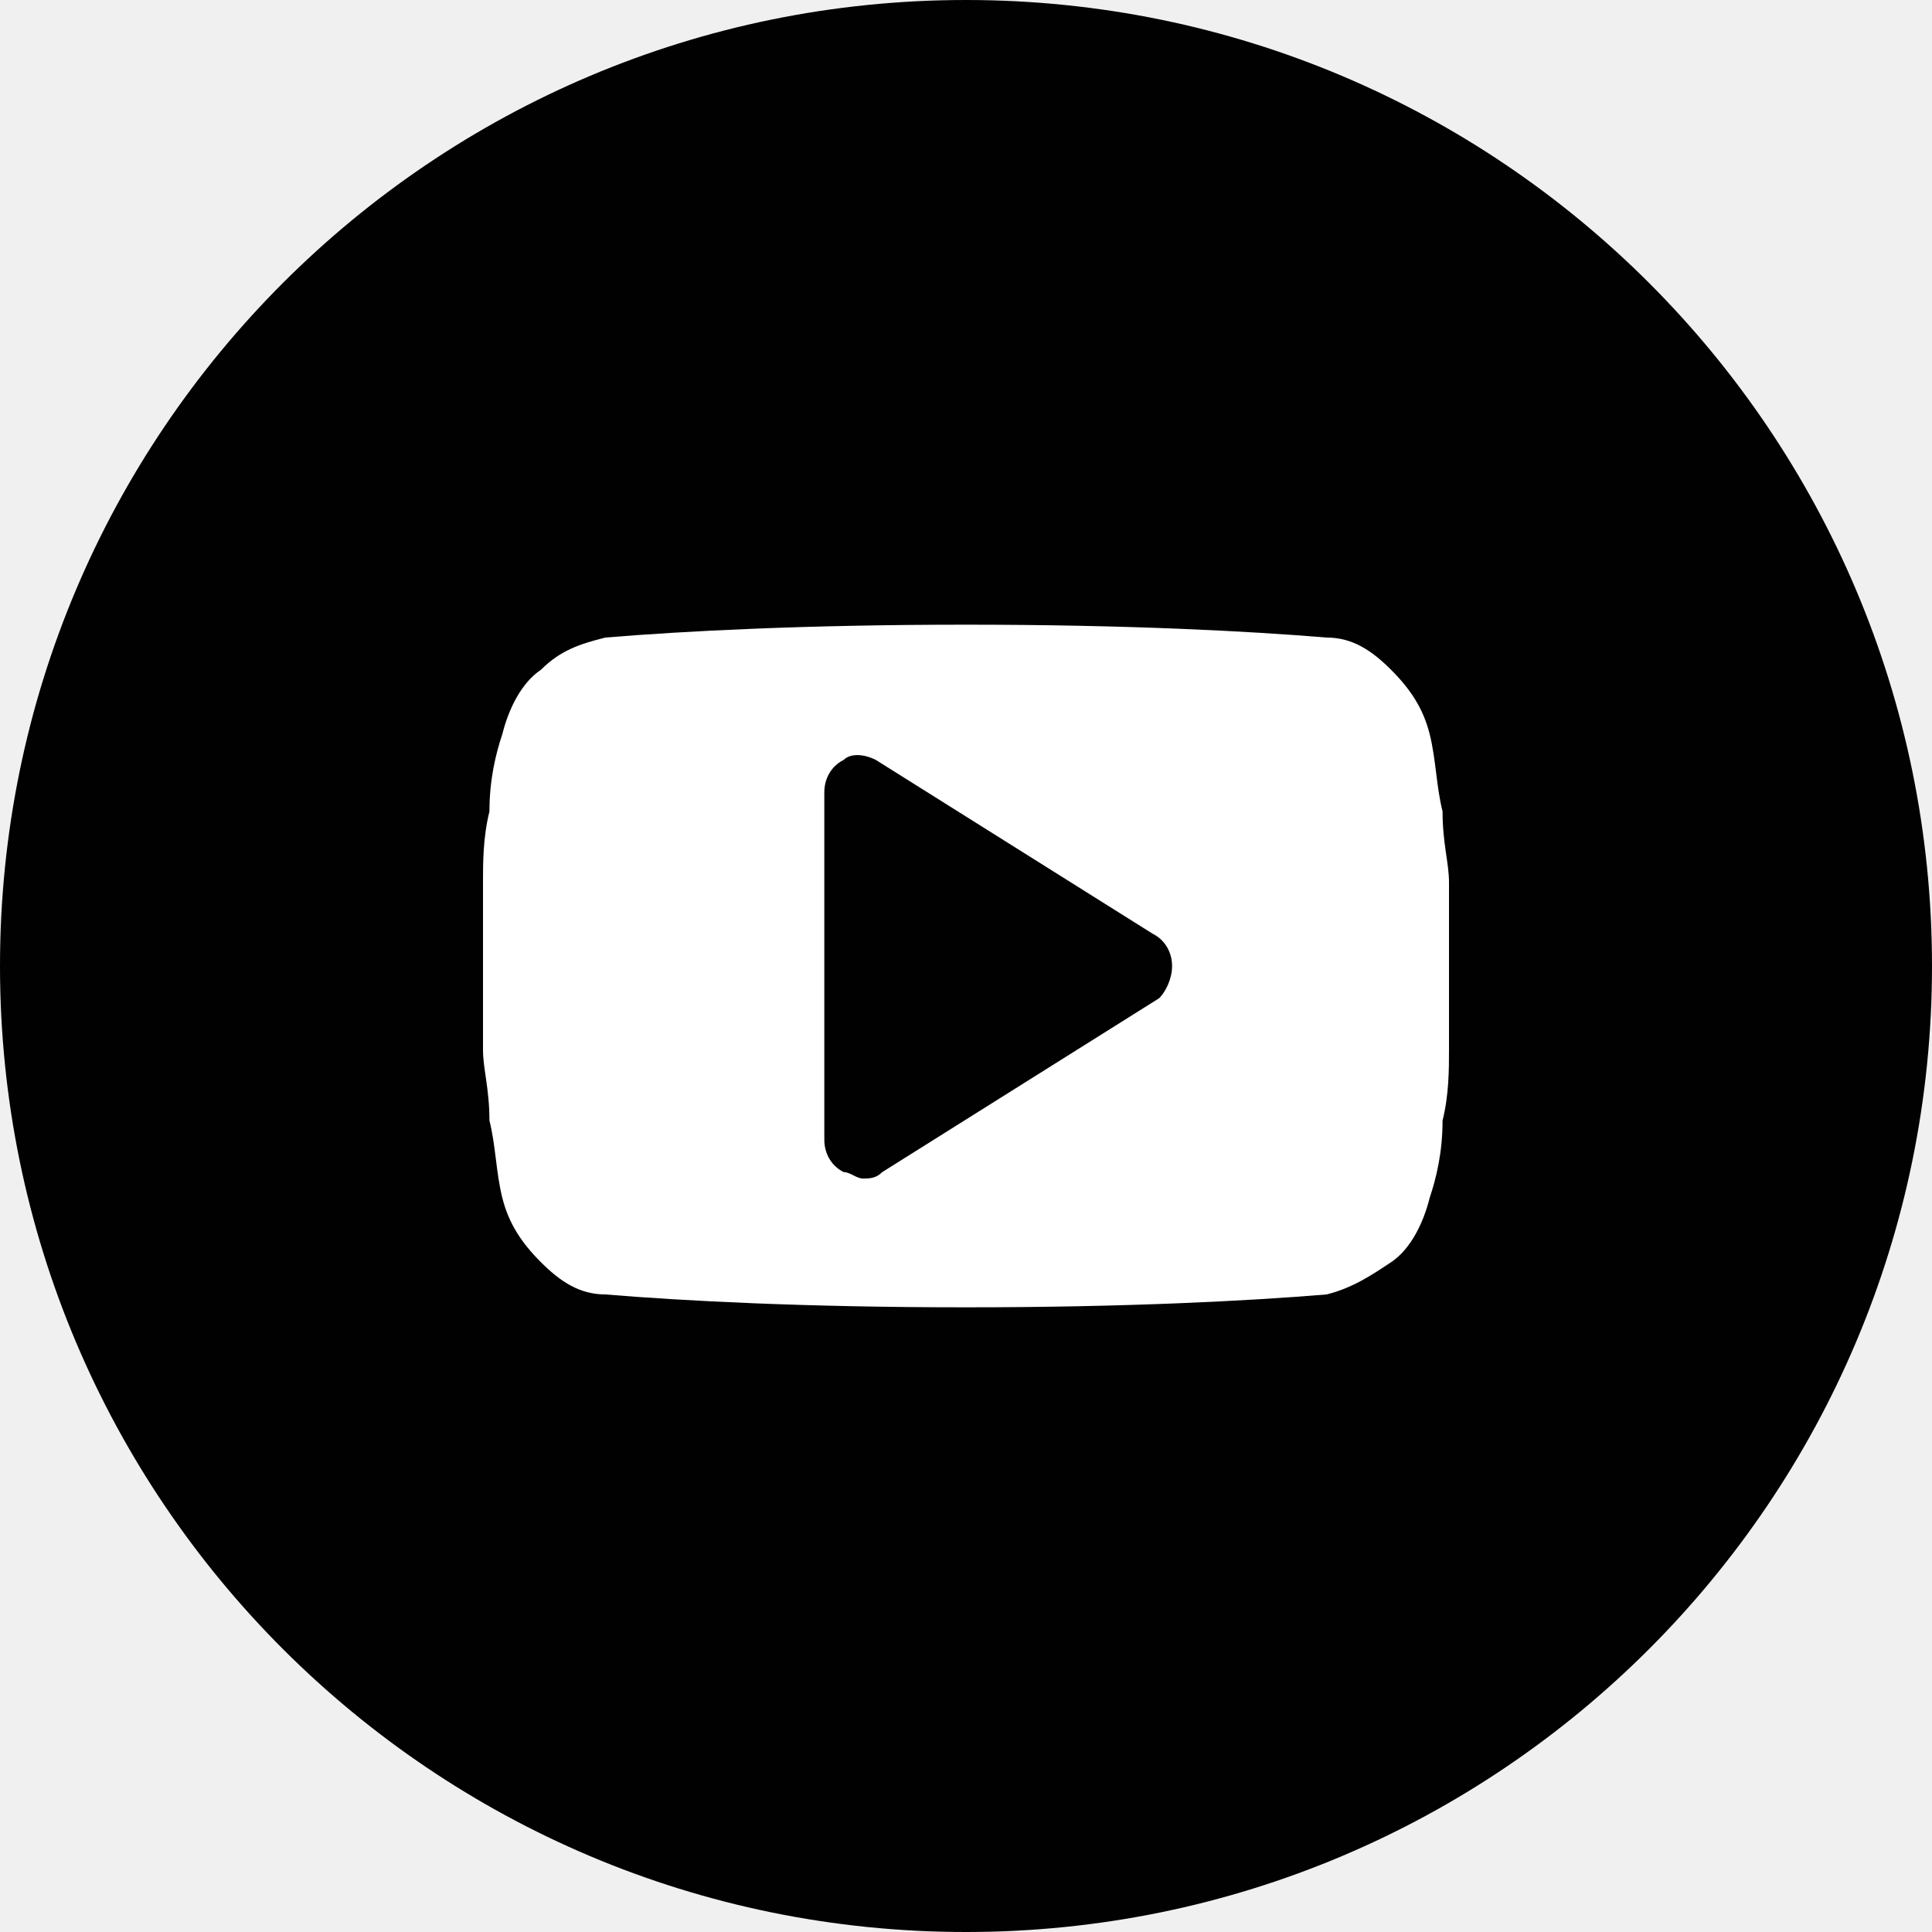
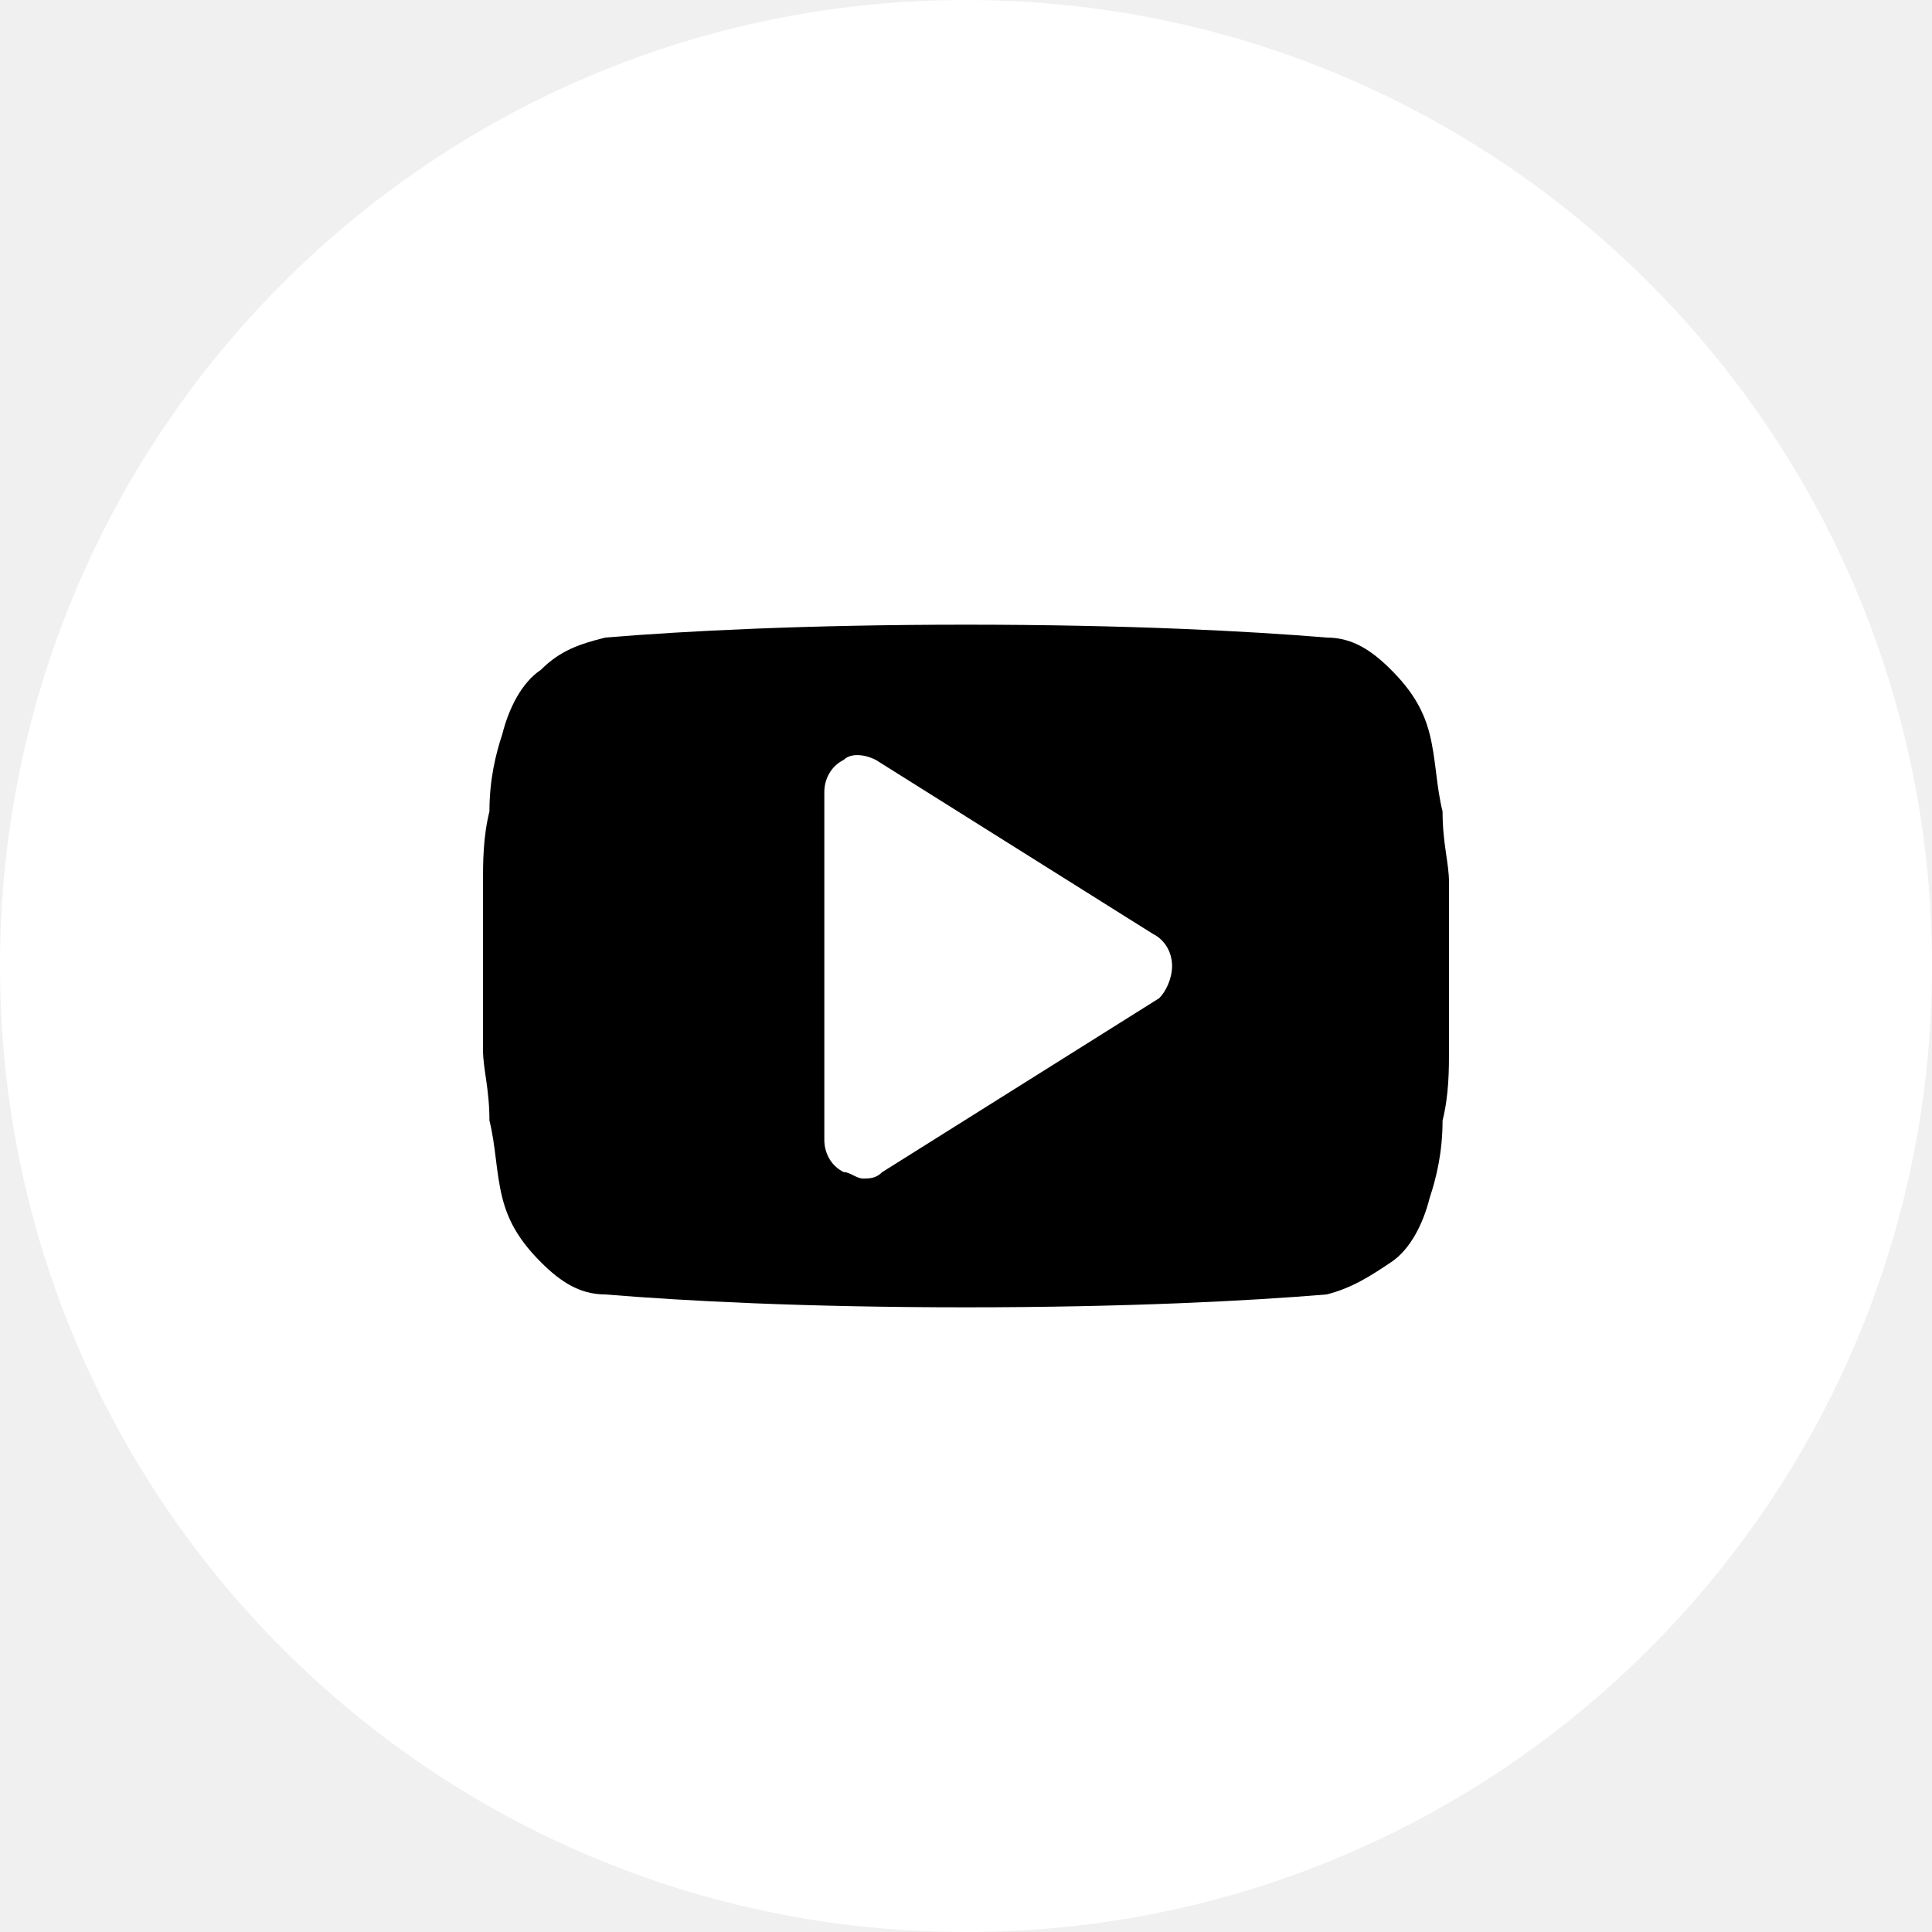
- <svg xmlns="http://www.w3.org/2000/svg" version="1.1" id="Vrstva_1" x="0px" y="0px" width="30px" height="30px" viewBox="0 0 30 30" style="enable-background:new 0 0 30 30;" xml:space="preserve">
+ <svg xmlns="http://www.w3.org/2000/svg" version="1.1" id="Vrstva_1" x="0px" y="0px" viewBox="0 0 30 30" style="enable-background:new 0 0 30 30;" xml:space="preserve">
  <style type="text/css">
- 	.st0{fill:#010101;}
- 	.st1{fill:#FFFFFF;}
+ 	.st0{fill:#ffffff;}
+ 	.st1{fill:#000000;}
</style>
  <g>
    <circle class="st0" cx="15" cy="15" r="15" />
    <path class="st1" d="M18.2,15c0-0.2-0.1-0.4-0.3-0.5l-4.3-2.7c-0.2-0.1-0.4-0.1-0.5,0c-0.2,0.1-0.3,0.3-0.3,0.5v5.4   c0,0.2,0.1,0.4,0.3,0.5c0.1,0,0.2,0.1,0.3,0.1c0.1,0,0.2,0,0.3-0.1l4.3-2.7C18.1,15.4,18.2,15.2,18.2,15z M22.5,15c0,0.5,0,1,0,1.3   c0,0.3,0,0.7-0.1,1.1c0,0.5-0.1,0.9-0.2,1.2c-0.1,0.4-0.3,0.8-0.6,1s-0.6,0.4-1,0.5c-1.2,0.1-3.1,0.2-5.6,0.2s-4.4-0.1-5.6-0.2   c-0.4,0-0.7-0.2-1-0.5c-0.3-0.3-0.5-0.6-0.6-1c-0.1-0.4-0.1-0.8-0.2-1.2c0-0.5-0.1-0.8-0.1-1.1c0-0.3,0-0.7,0-1.3s0-1,0-1.3   c0-0.3,0-0.7,0.1-1.1c0-0.5,0.1-0.9,0.2-1.2c0.1-0.4,0.3-0.8,0.6-1c0.3-0.3,0.6-0.4,1-0.5c1.2-0.1,3.1-0.2,5.6-0.2s4.4,0.1,5.6,0.2   c0.4,0,0.7,0.2,1,0.5c0.3,0.3,0.5,0.6,0.6,1c0.1,0.4,0.1,0.8,0.2,1.2c0,0.5,0.1,0.8,0.1,1.1C22.5,14,22.5,14.5,22.5,15z" />
  </g>
  <g>
</g>
  <g>
</g>
  <g>
</g>
  <g>
</g>
  <g>
</g>
  <g>
</g>
</svg>
